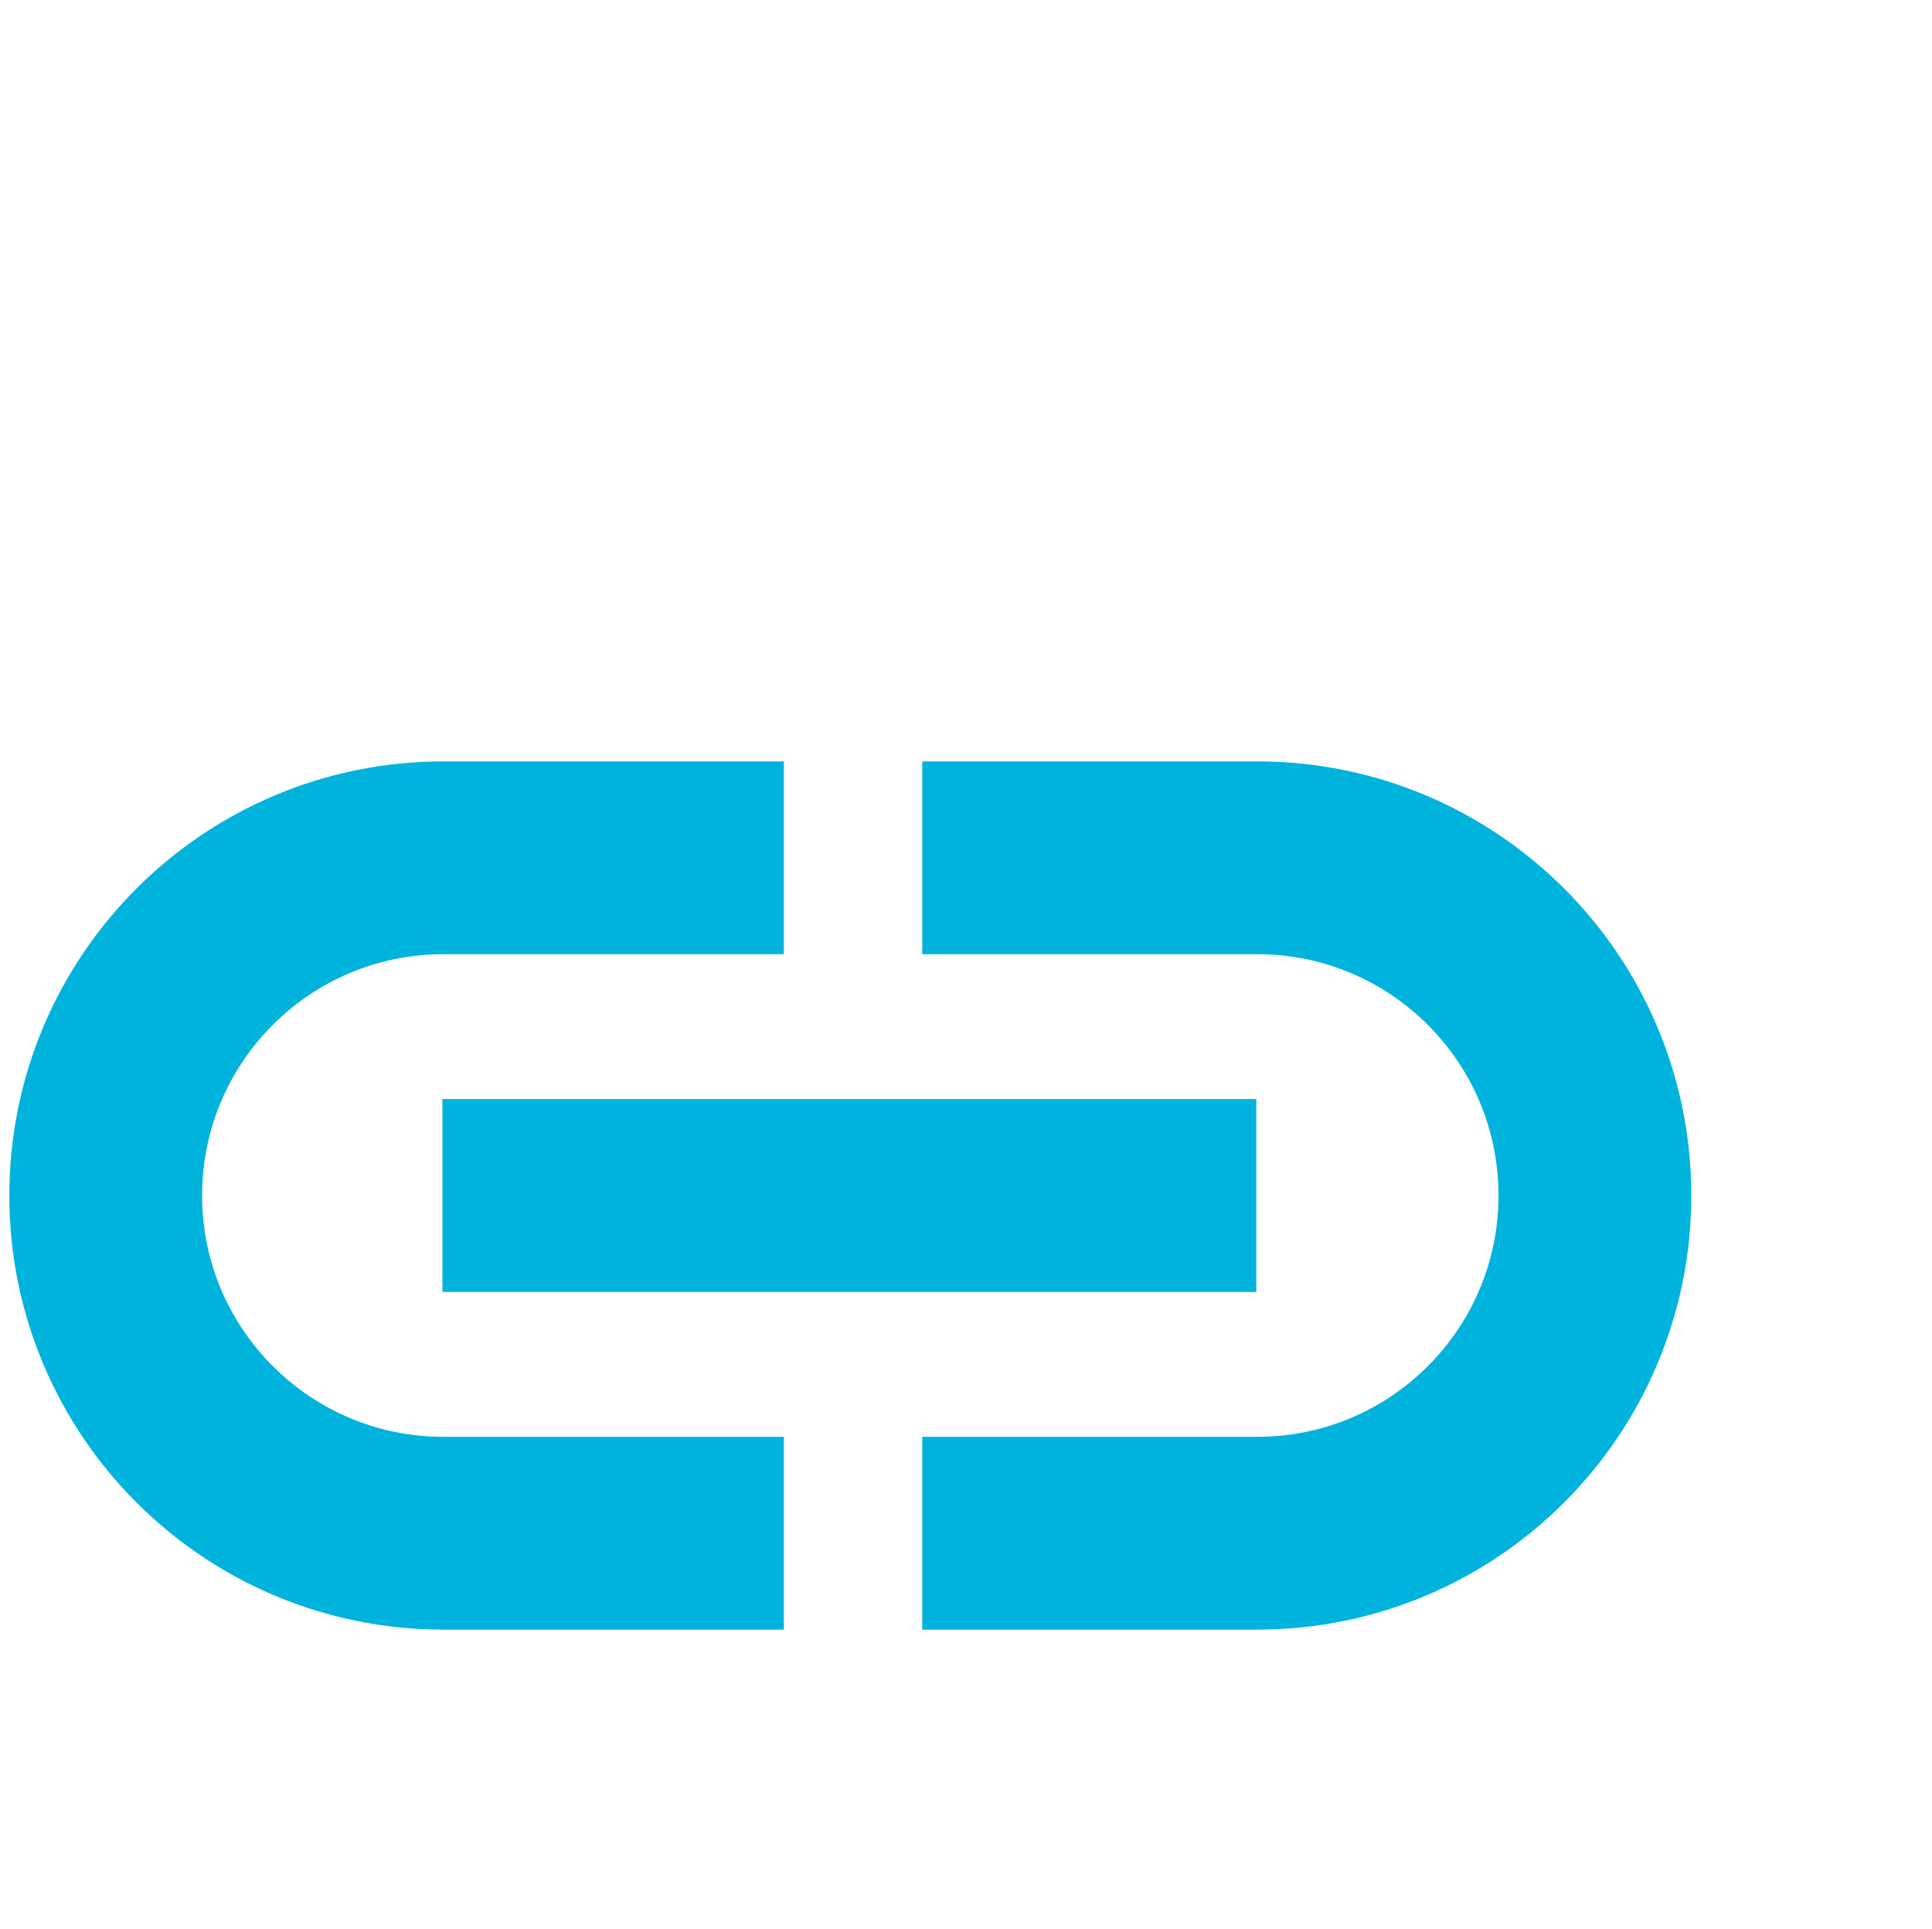
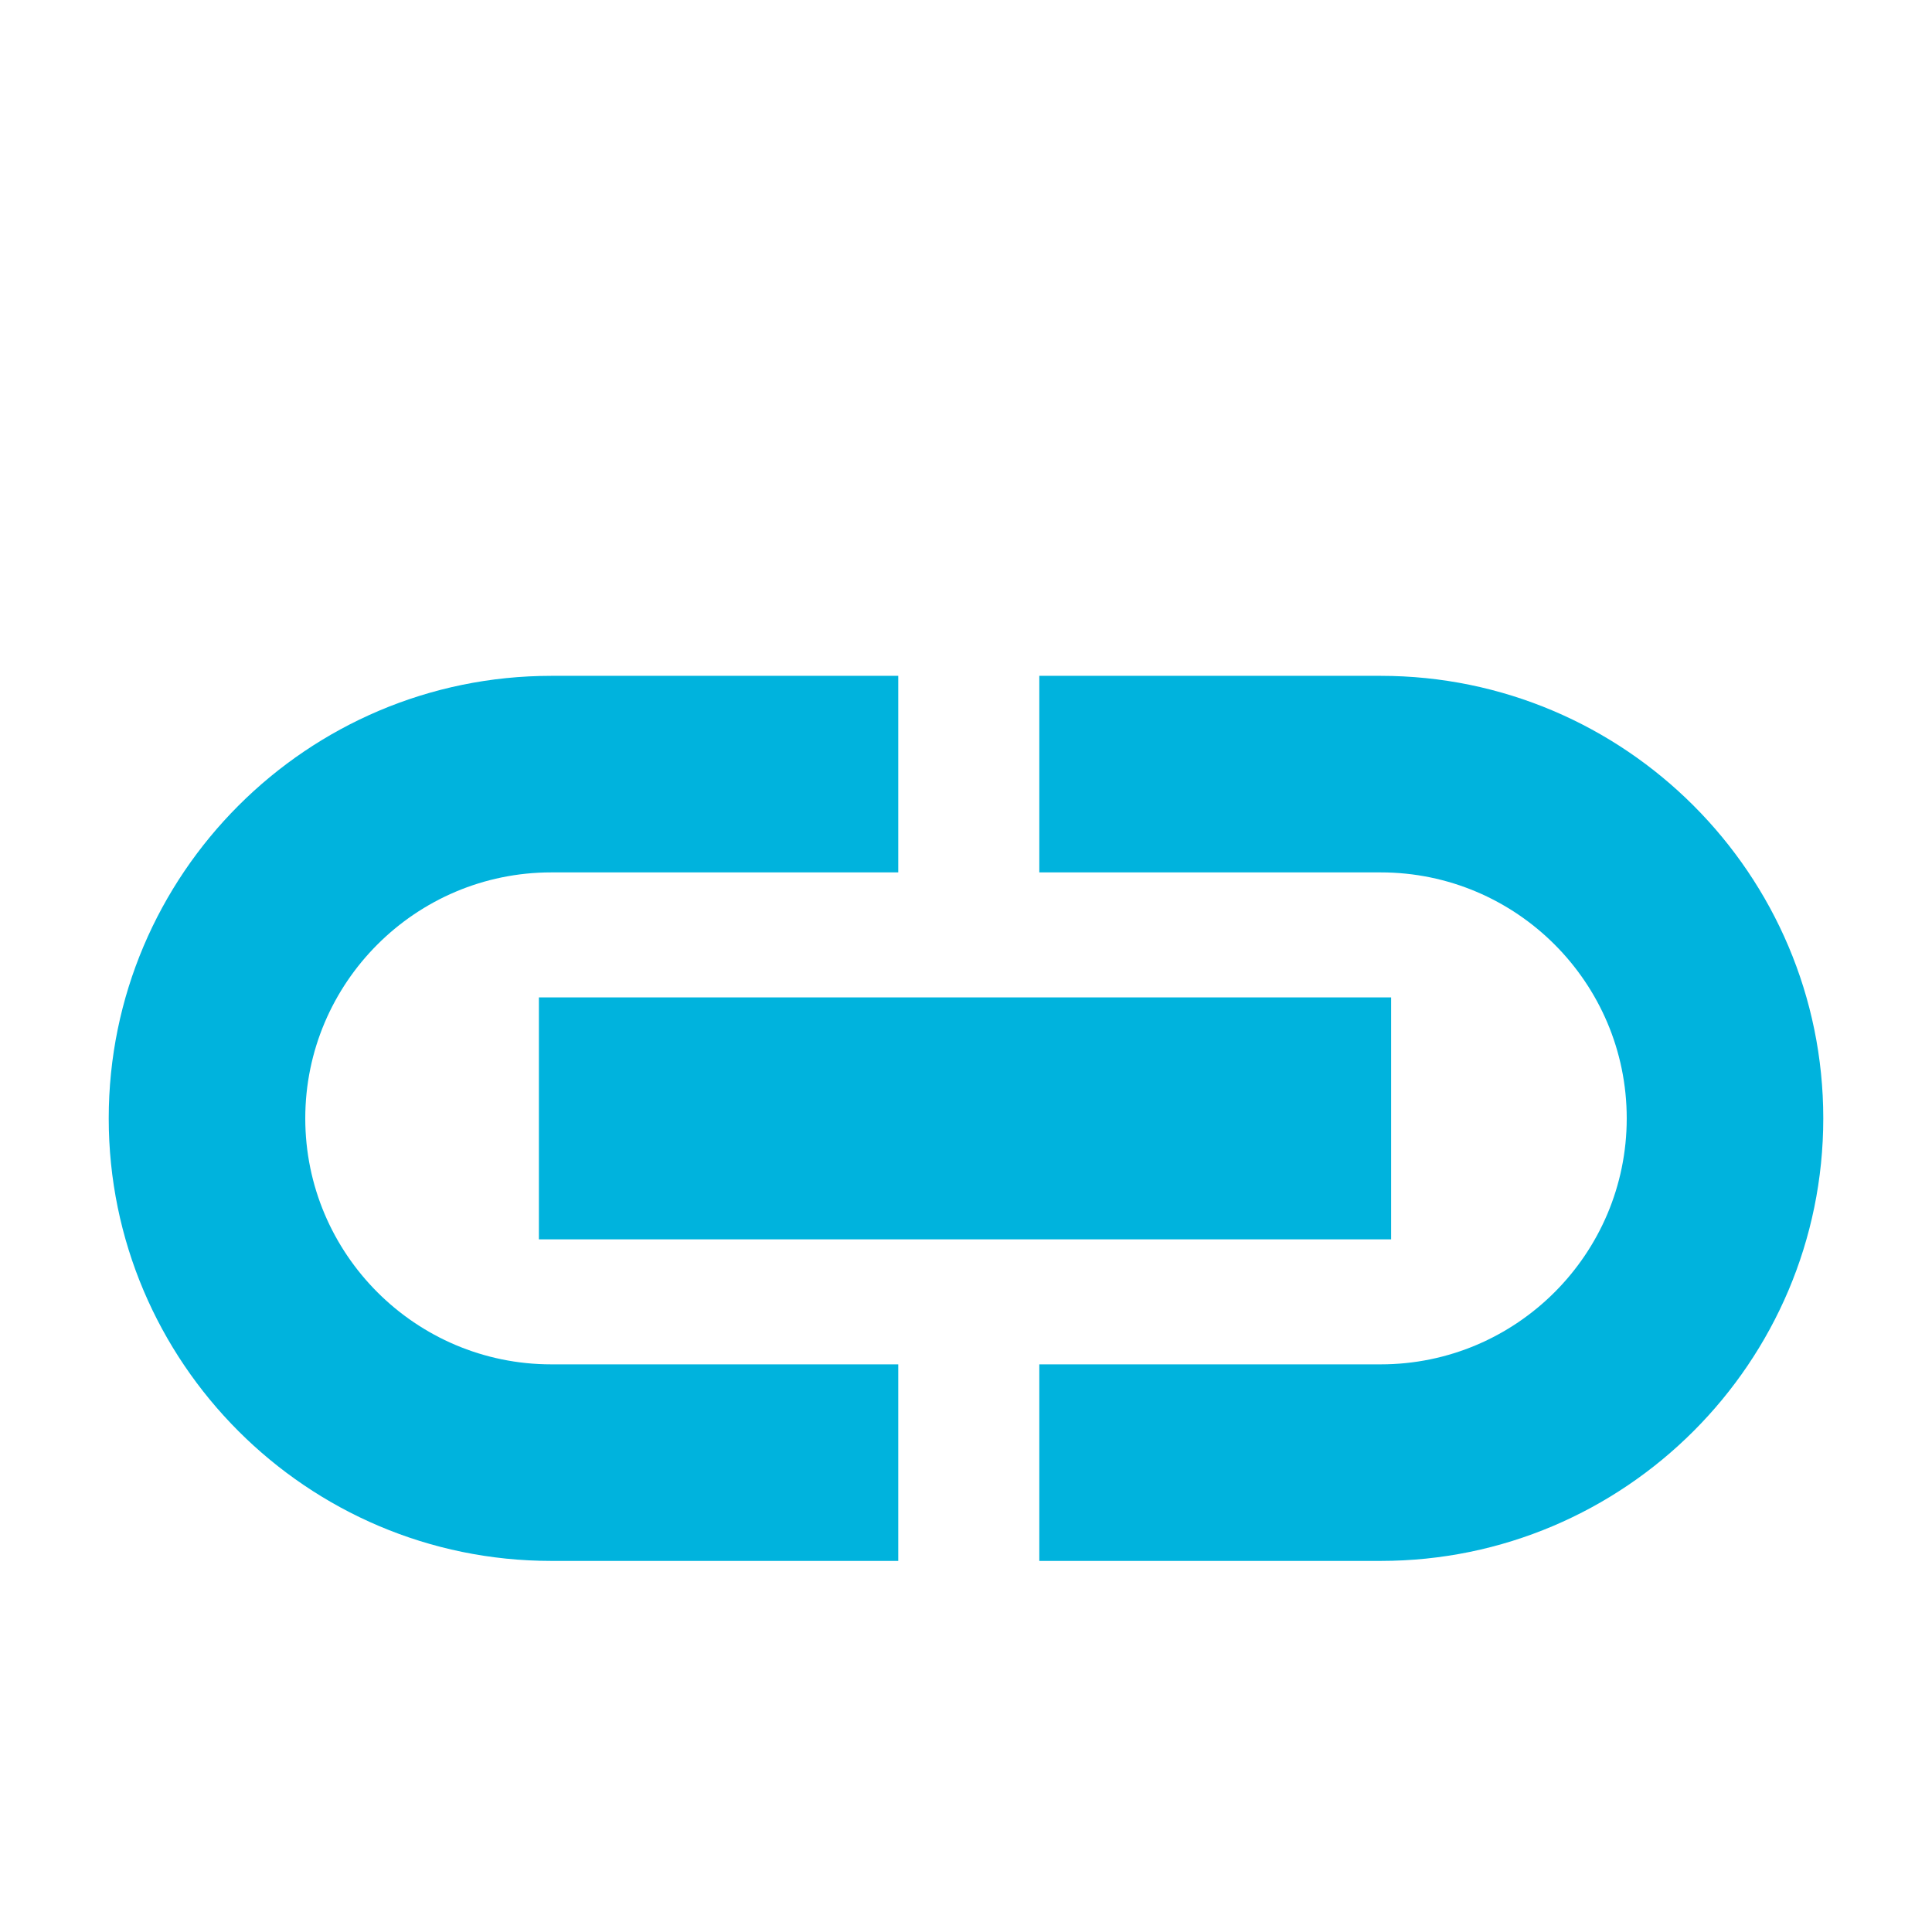
<svg xmlns="http://www.w3.org/2000/svg" version="1.1" id="Layer_1" x="0px" y="0px" width="501px" height="500px" viewBox="0 0 501 500" enable-background="new 0 0 501 500" xml:space="preserve">
-   <path fill="none" stroke="#00B3DD" stroke-width="50" stroke-miterlimit="10" d="M239.149,222.428h86.864  c48.365,0,87.572,39.207,87.572,87.572l0,0c0,48.365-39.207,87.572-87.572,87.572h-86.864 M203.266,222.428h-88.279  c-48.365,0-87.572,39.207-87.572,87.572l0,0c0,48.365,39.207,87.572,87.572,87.572h88.279 M325.777,310H114.72" />
+   <path fill="#00B3DD" d="M358.055,404.751H269.51v-50.968h88.545c35.17,0,63.783-28.613,63.783-63.783  c0-35.17-28.614-63.783-63.783-63.783H269.51v-50.968h88.545c63.274,0,114.751,51.477,114.751,114.751  S421.328,404.751,358.055,404.751z" />
+   <path fill="#00B3DD" d="M232.933,404.751h-89.988c-63.274,0-114.751-51.477-114.751-114.751s51.477-114.751,114.751-114.751h89.988  v50.968h-89.988c-35.17,0-63.783,28.613-63.783,63.783c0,35.171,28.613,63.783,63.783,63.783h89.988V404.751z" />
+   <g>
+     <rect x="139.747" y="258.631" fill="#00B3DD" width="220.993" height="62.738" />
+   </g>
</svg>
